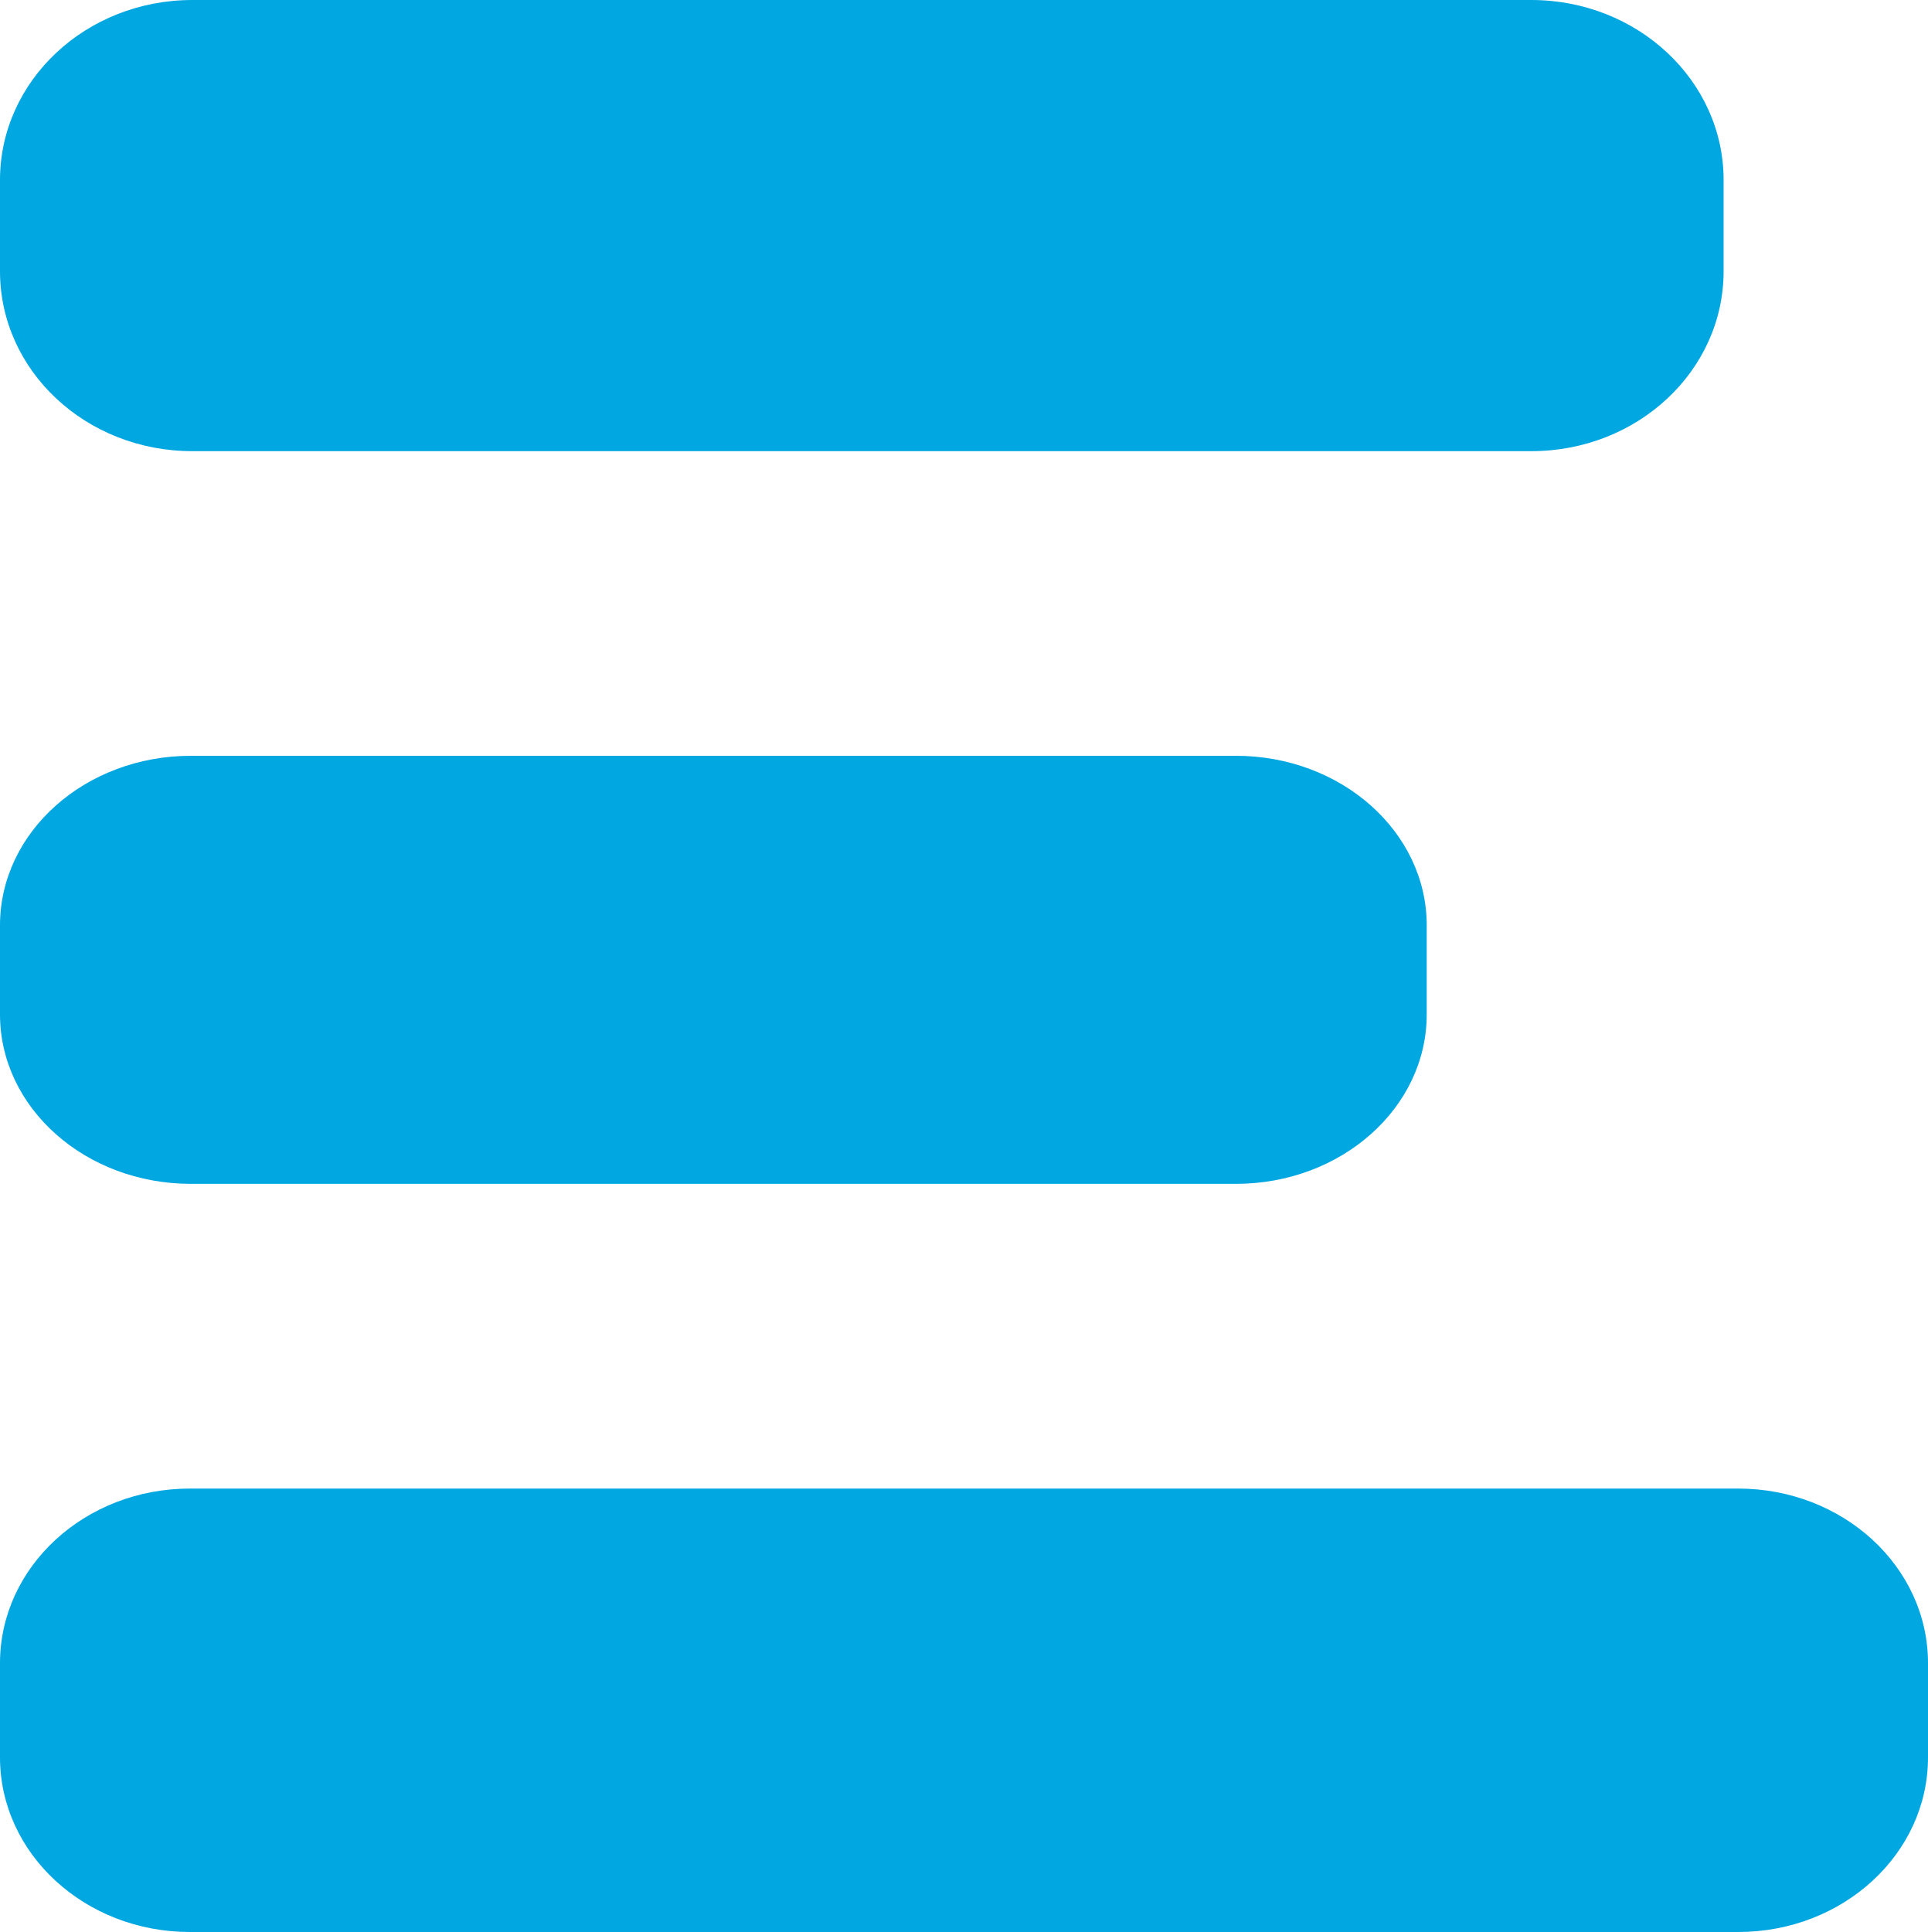
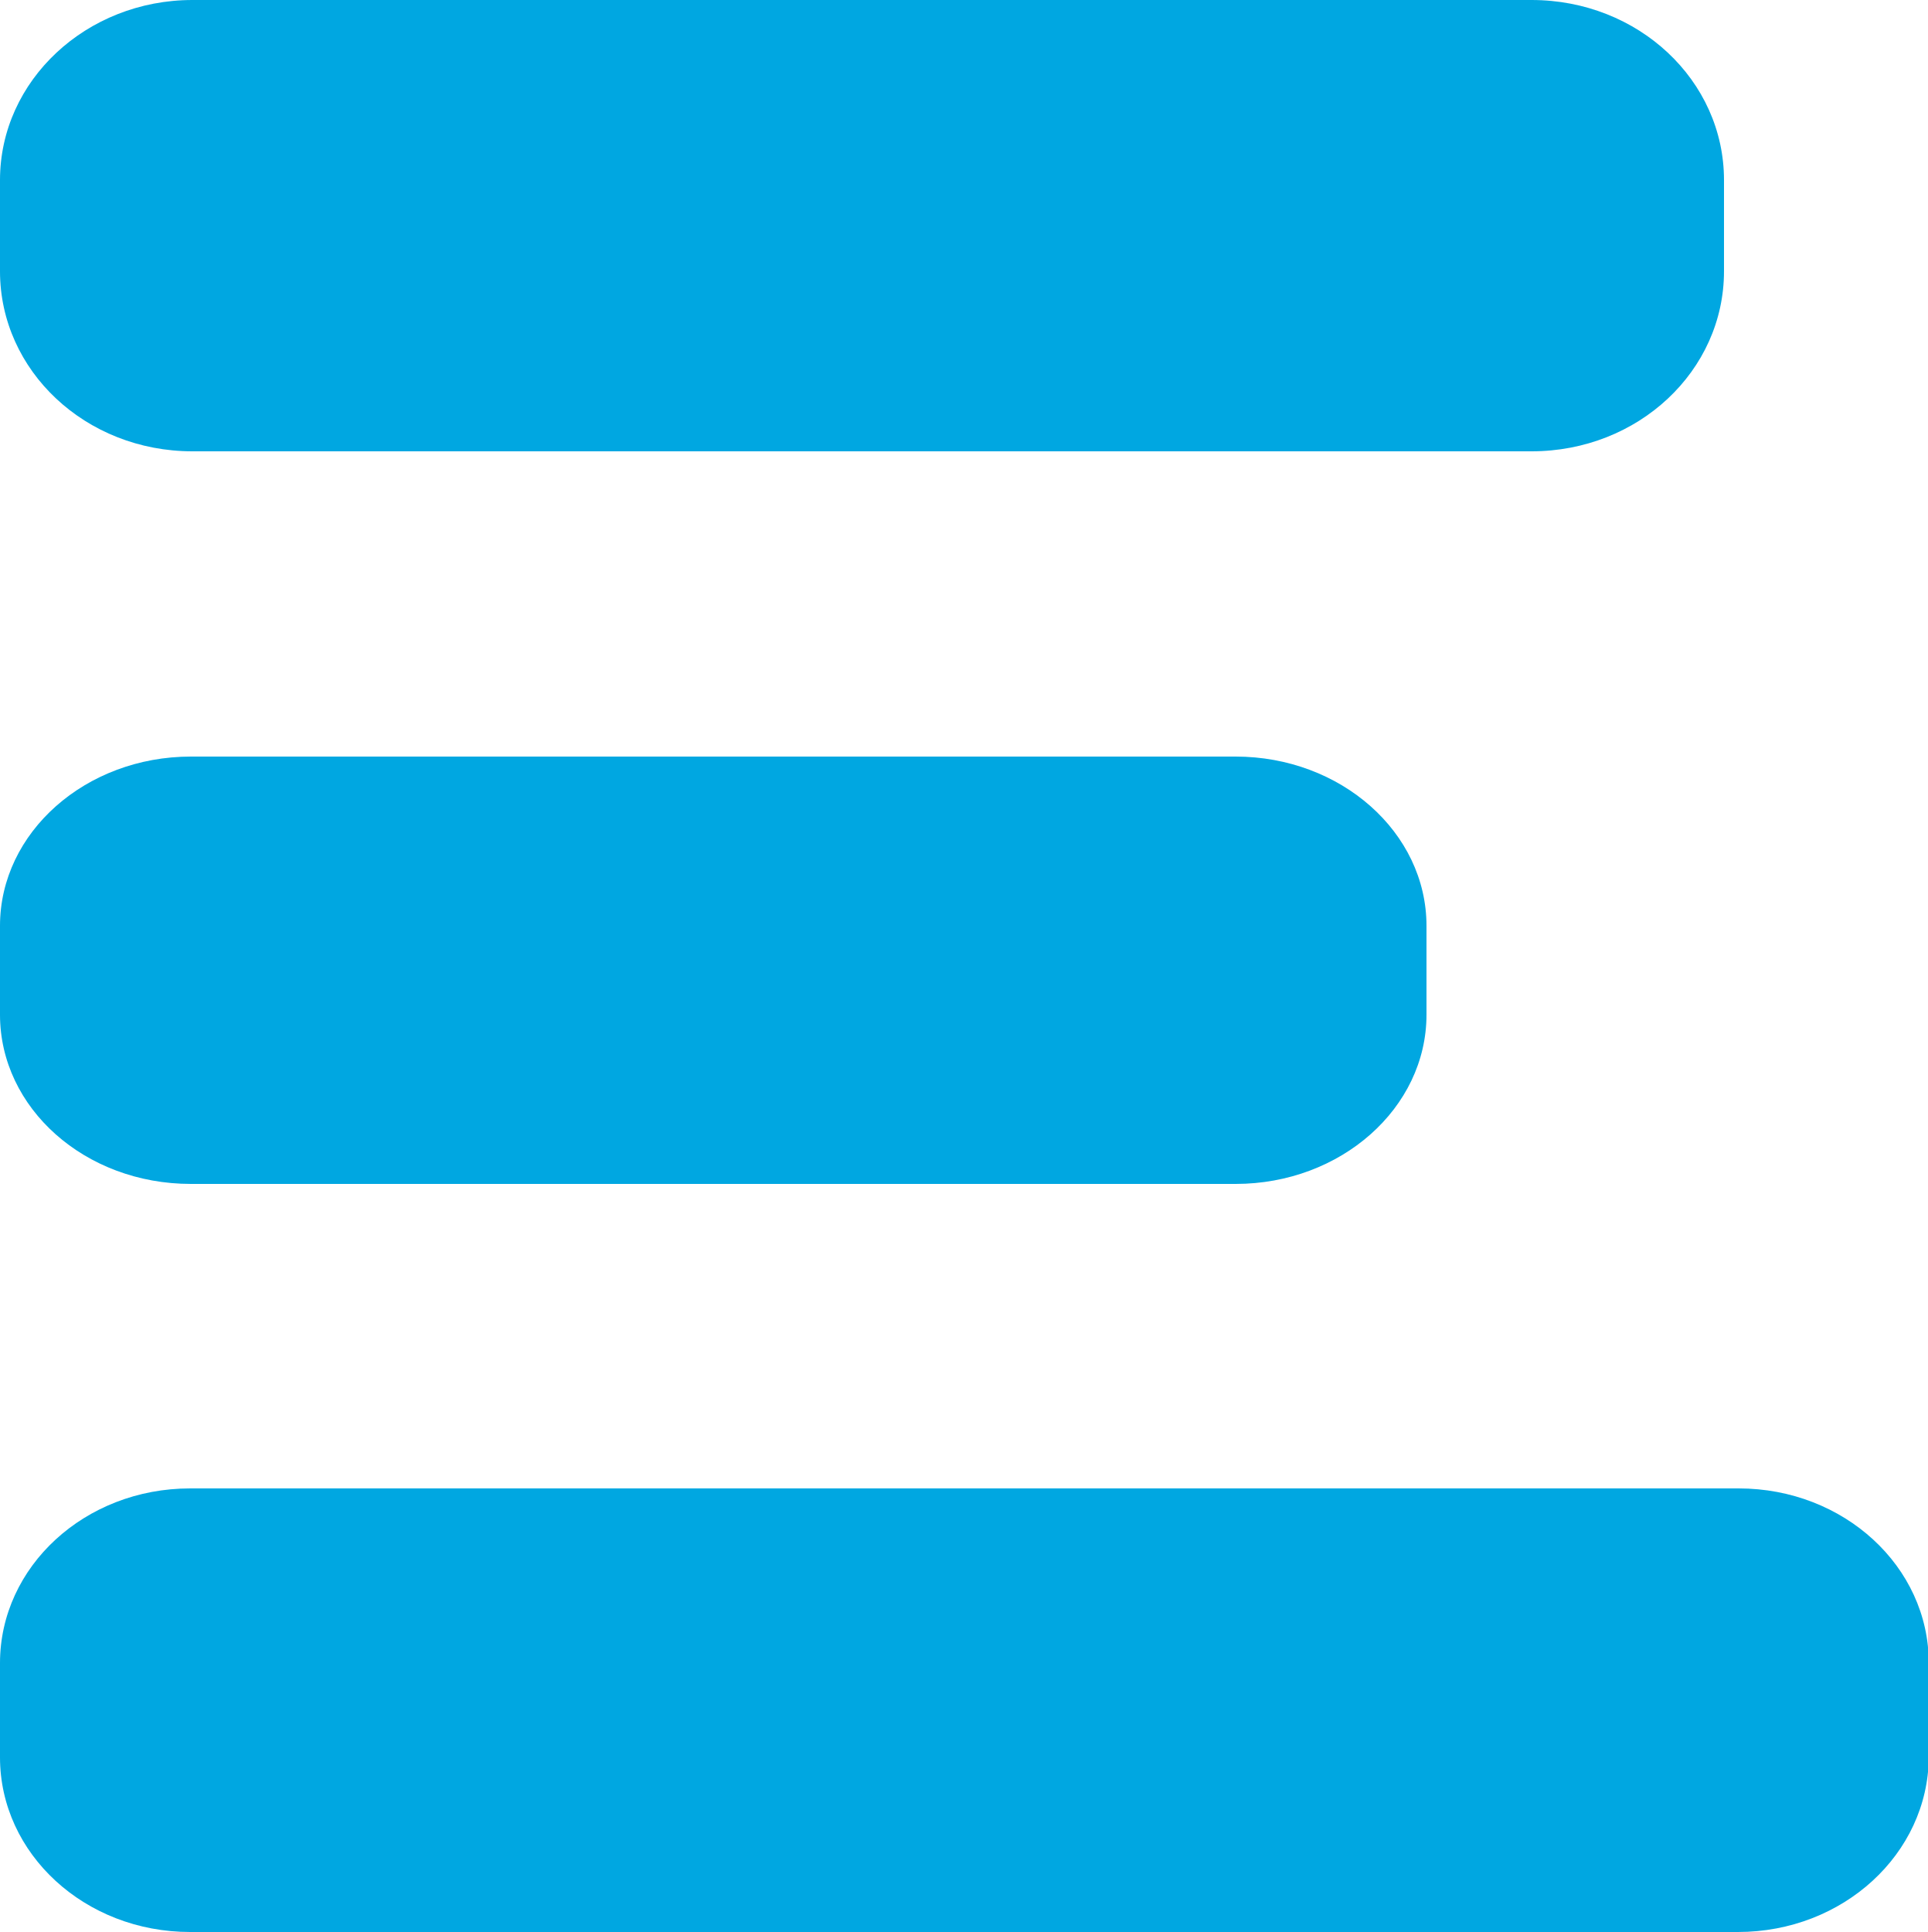
- <svg xmlns="http://www.w3.org/2000/svg" id="f73d7767-770b-4972-8520-1e669297afa9" data-name="Capa 1" viewBox="0 0 249.5 250">
-   <defs>
-     <style>.b9df0b98-5a74-485b-90c3-921d0dfd4262{fill:#00a7e1;}</style>
-   </defs>
-   <path class="b9df0b98-5a74-485b-90c3-921d0dfd4262" d="M224.94,250H24.57C11,250,0,239.88,0,227.4V215.22c0-12.49,11-22.6,24.57-22.6H224.93c13.57,0,24.57,10.11,24.57,22.59V227.4C249.51,239.88,238.51,250,224.94,250Z" />
-   <path class="b9df0b98-5a74-485b-90c3-921d0dfd4262" d="M198.16,58.38H24.89C11.14,58.38,0,48,0,35.09V23.3C0,10.43,11.14,0,24.89,0H198.16c13.75,0,24.89,10.43,24.89,23.3V35.08C223.05,48,211.91,58.38,198.16,58.38Z" />
-   <path class="b9df0b98-5a74-485b-90c3-921d0dfd4262" d="M159.93,153.19H24.71C11.06,153.19,0,143.37,0,131.26V119.74C0,107.63,11.06,97.8,24.71,97.8H159.93c13.64,0,24.7,9.83,24.7,21.94v11.52C184.63,143.37,173.57,153.19,159.93,153.19Z" />
+ <svg xmlns="http://www.w3.org/2000/svg" version="1.1" id="f73d7767-770b-4972-8520-1e669297afa9" x="0px" y="0px" viewBox="0 0 249.5 250" style="enable-background:new 0 0 249.5 250;" xml:space="preserve">
+   <style type="text/css">
+ 	.st0{fill:#00A7E1;}
+ </style>
+   <path class="st0" d="M224.9,250H24.6C11,250,0,239.9,0,227.4v-12.2c0-12.5,11-22.6,24.6-22.6H225c13.6,0,24.6,10.1,24.6,22.6v12.2  C249.5,239.9,238.5,250,224.9,250z" />
+   <path class="st0" d="M198.2,58.4H24.9C11.1,58.4,0,48,0,35.1V23.3C0,10.4,11.2,0,24.9,0h173.3c13.8,0,24.9,10.4,24.9,23.3v11.8  C223.1,48,212,58.4,198.2,58.4z" />
+   <path class="st0" d="M159.9,153.2H24.7C11,153.2,0,143.4,0,131.3v-11.5c0-12.1,11.1-21.9,24.7-21.9h135.2c13.6,0,24.7,9.8,24.7,21.9  v11.5C184.6,143.4,173.5,153.2,159.9,153.2z" />
</svg>
